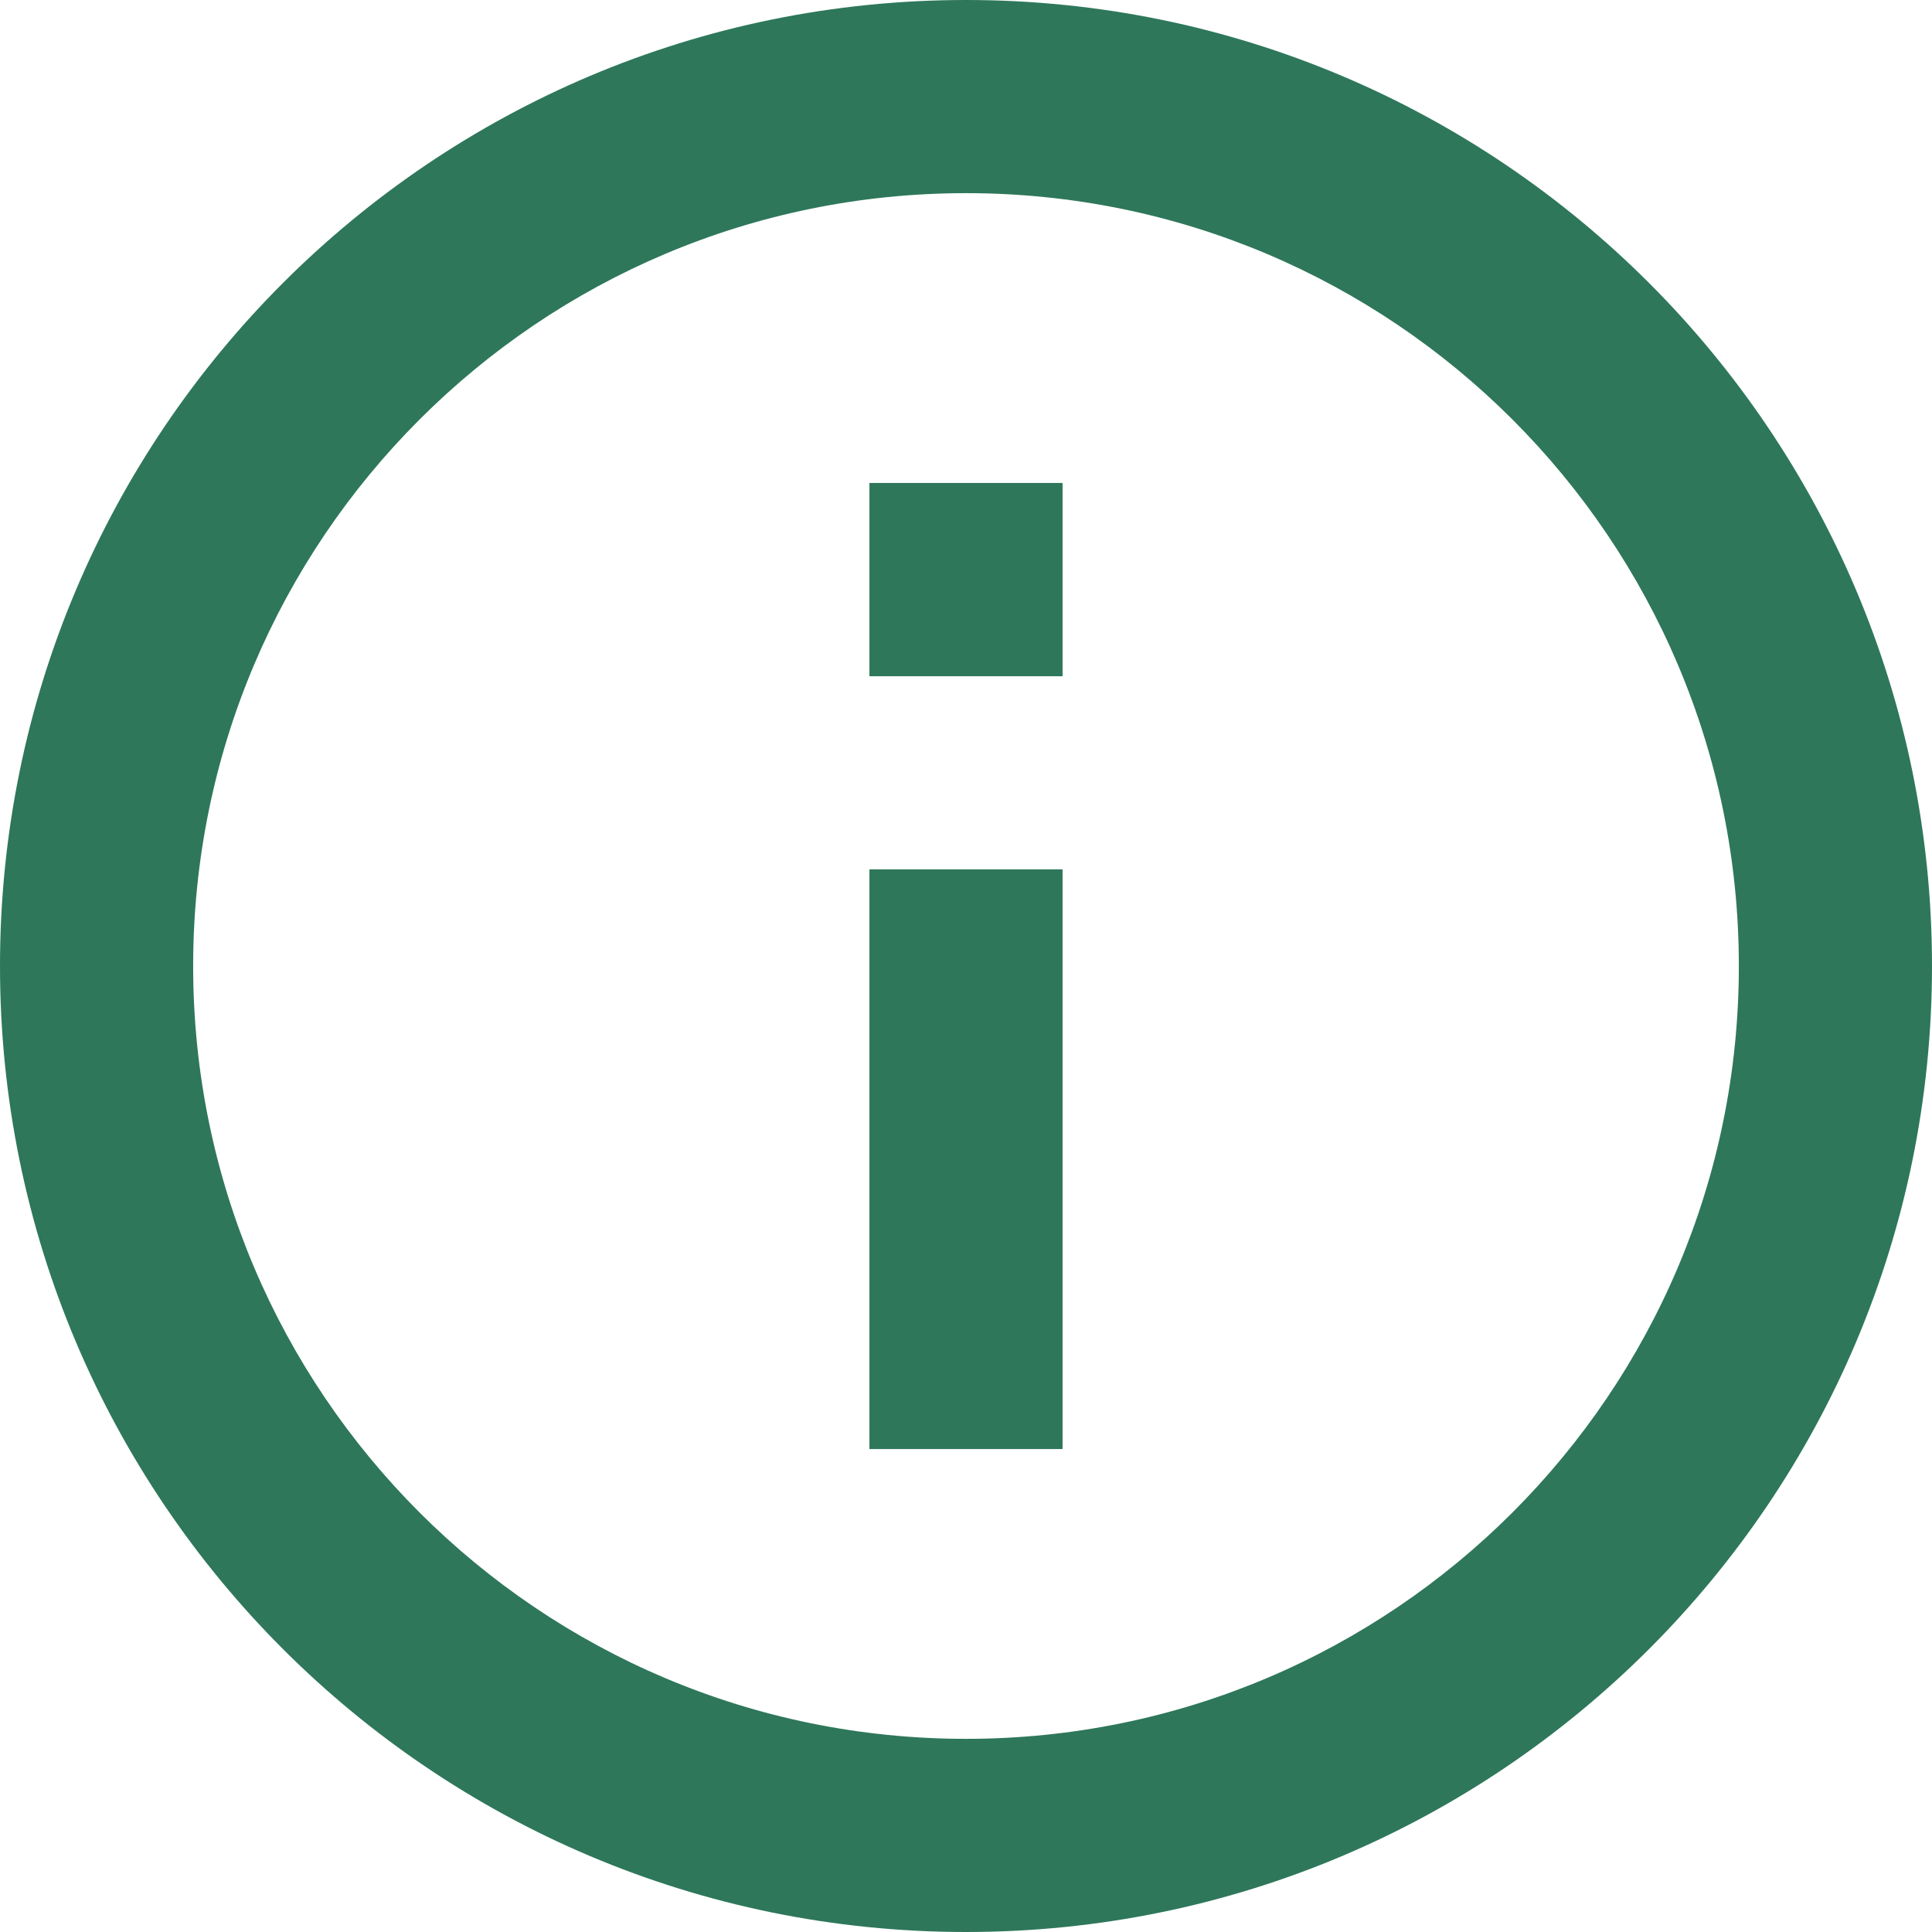
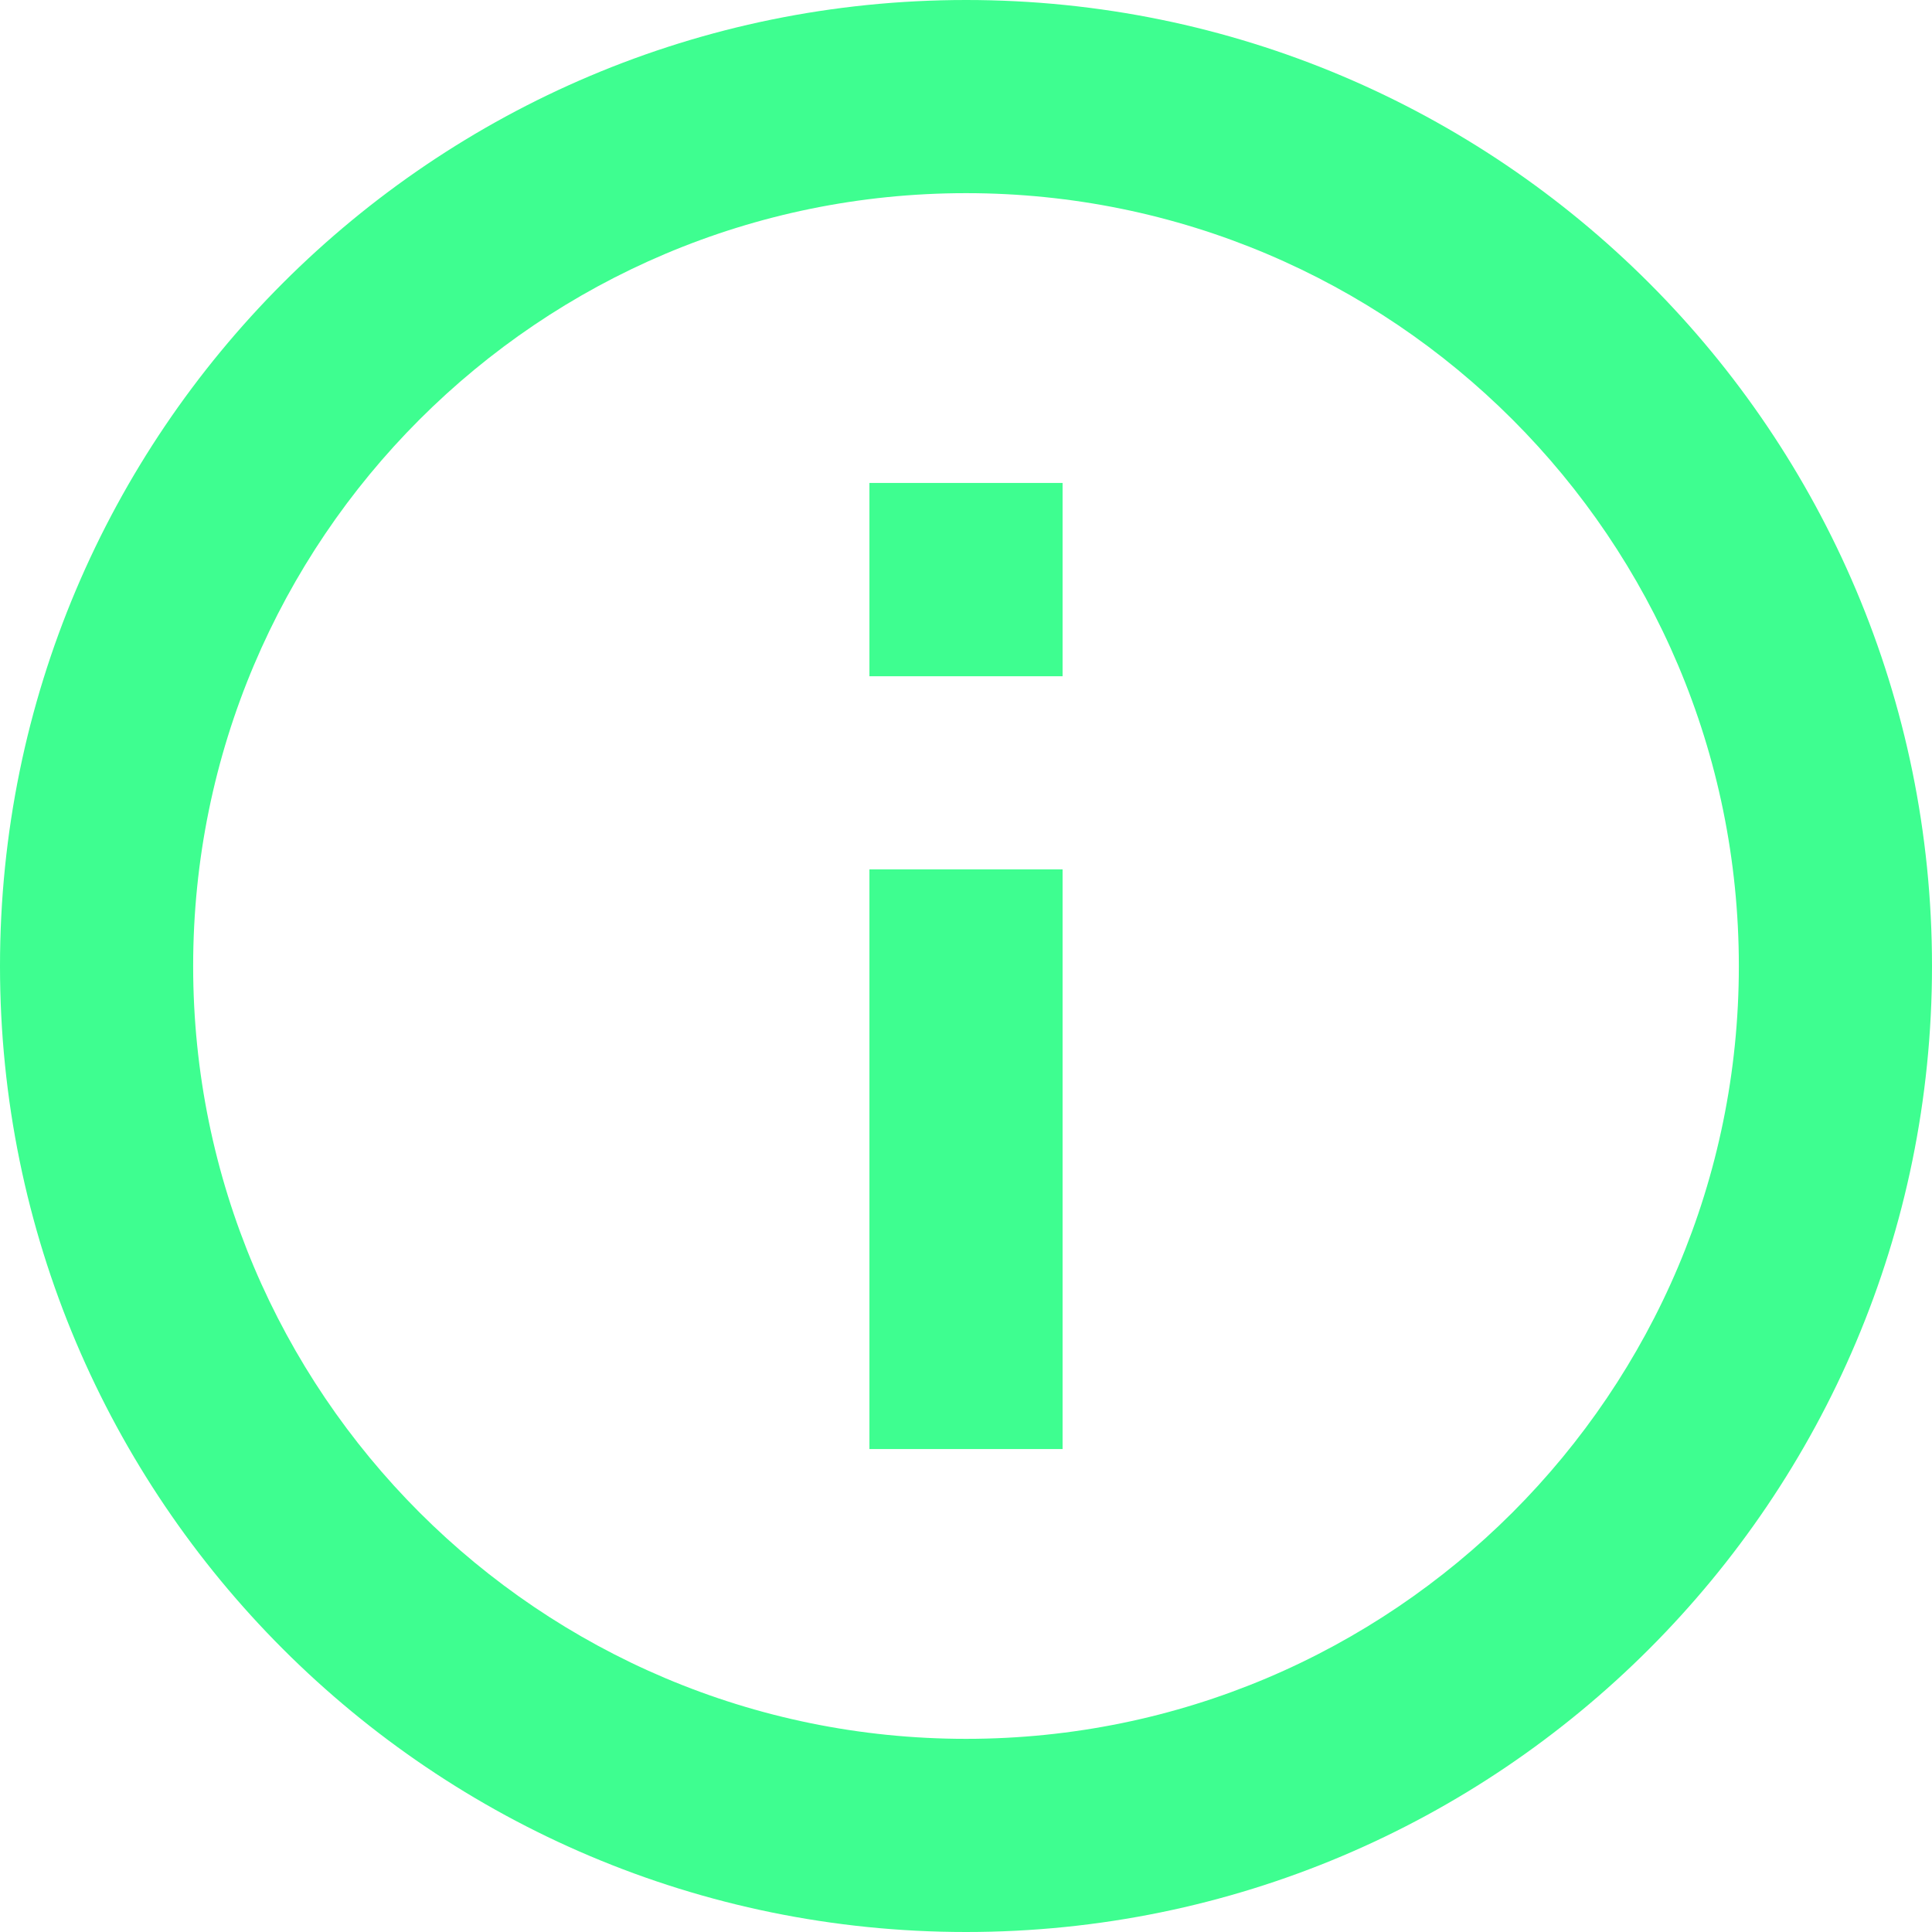
<svg xmlns="http://www.w3.org/2000/svg" preserveAspectRatio="none" overflow="visible" style="display: block;" width="13.333" height="13.333" viewBox="0 0 13.333 13.333" fill="none">
-   <path id="Vector" d="M6.667 13.333C2.985 13.333 0 10.348 0 6.667C0 2.985 2.985 0 6.667 0C10.348 0 13.333 2.985 13.333 6.667C13.333 10.348 10.348 13.333 6.667 13.333ZM6.667 12C9.612 12 12 9.612 12 6.667C12 3.721 9.612 1.333 6.667 1.333C3.721 1.333 1.333 3.721 1.333 6.667C1.333 9.612 3.721 12 6.667 12ZM6 3.333H7.333V4.667H6V3.333ZM6 6H7.333V10H6V6Z" fill="#2E775B" />
+   <path id="Vector" d="M6.667 13.333C2.985 13.333 0 10.348 0 6.667C0 2.985 2.985 0 6.667 0C10.348 0 13.333 2.985 13.333 6.667C13.333 10.348 10.348 13.333 6.667 13.333ZM6.667 12C9.612 12 12 9.612 12 6.667C12 3.721 9.612 1.333 6.667 1.333C3.721 1.333 1.333 3.721 1.333 6.667C1.333 9.612 3.721 12 6.667 12ZM6 3.333H7.333V4.667H6V3.333ZM6 6H7.333V10H6V6Z" fill="#3EFE90" />
</svg>
